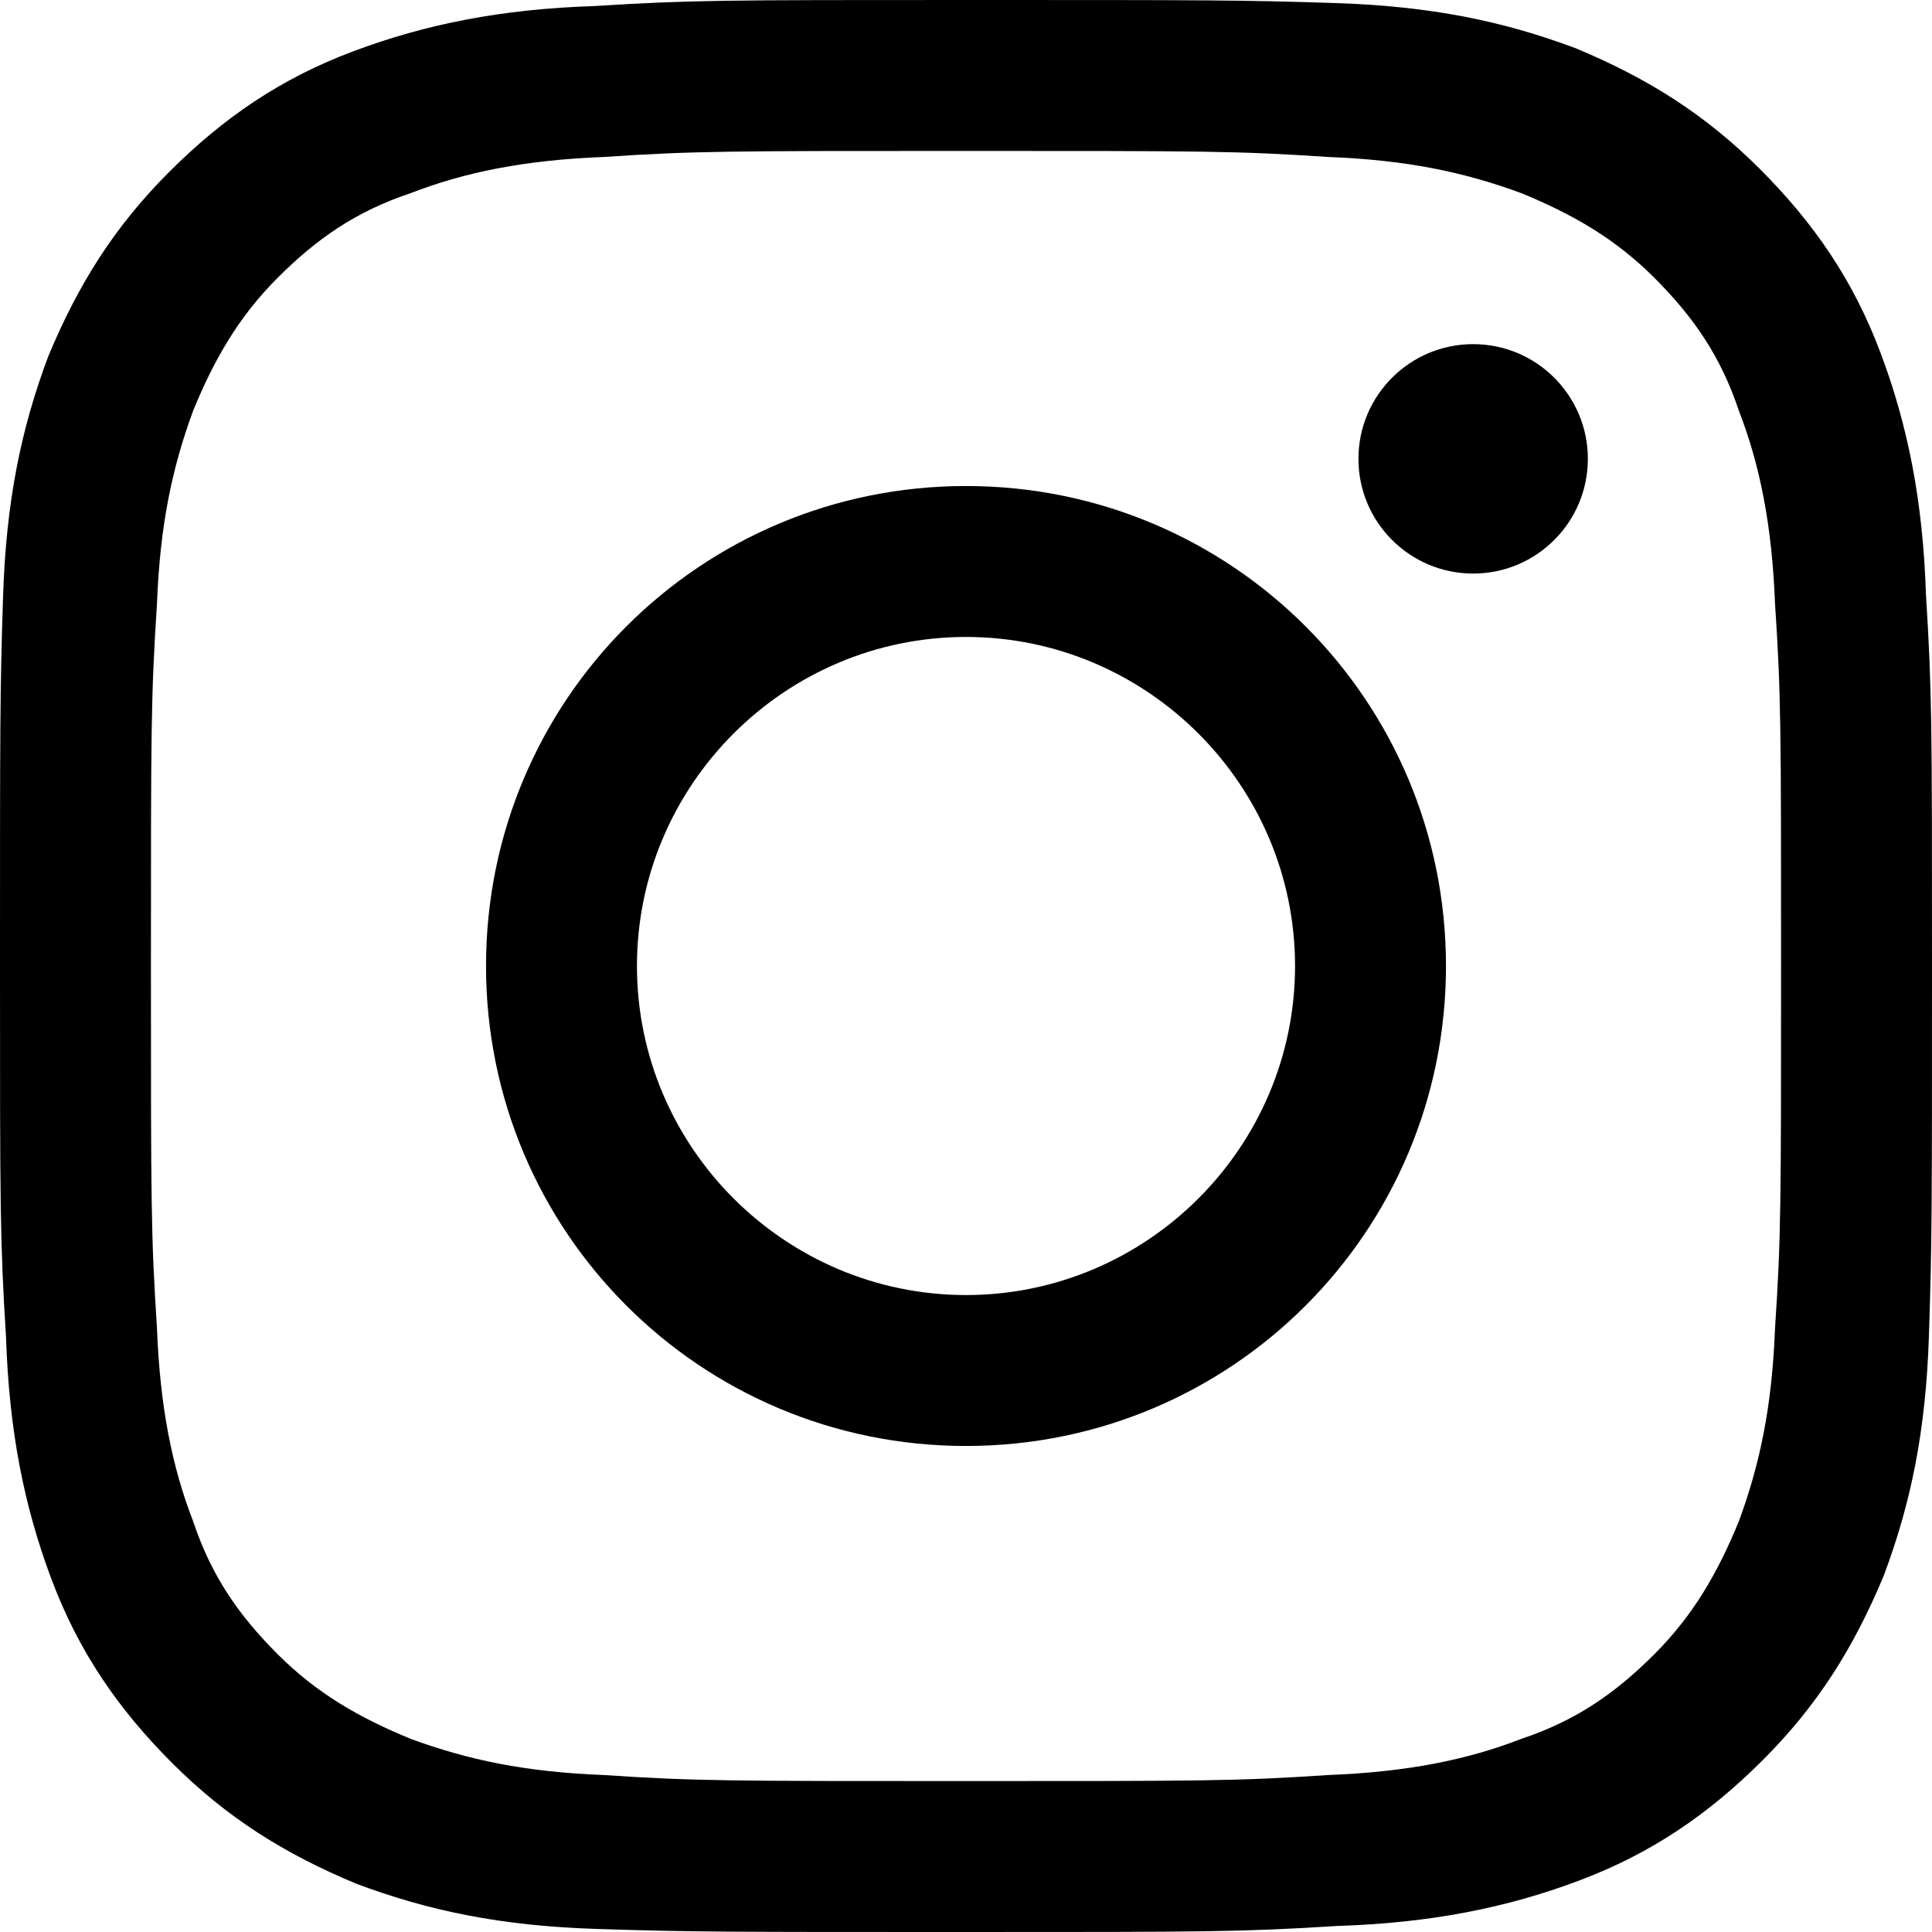
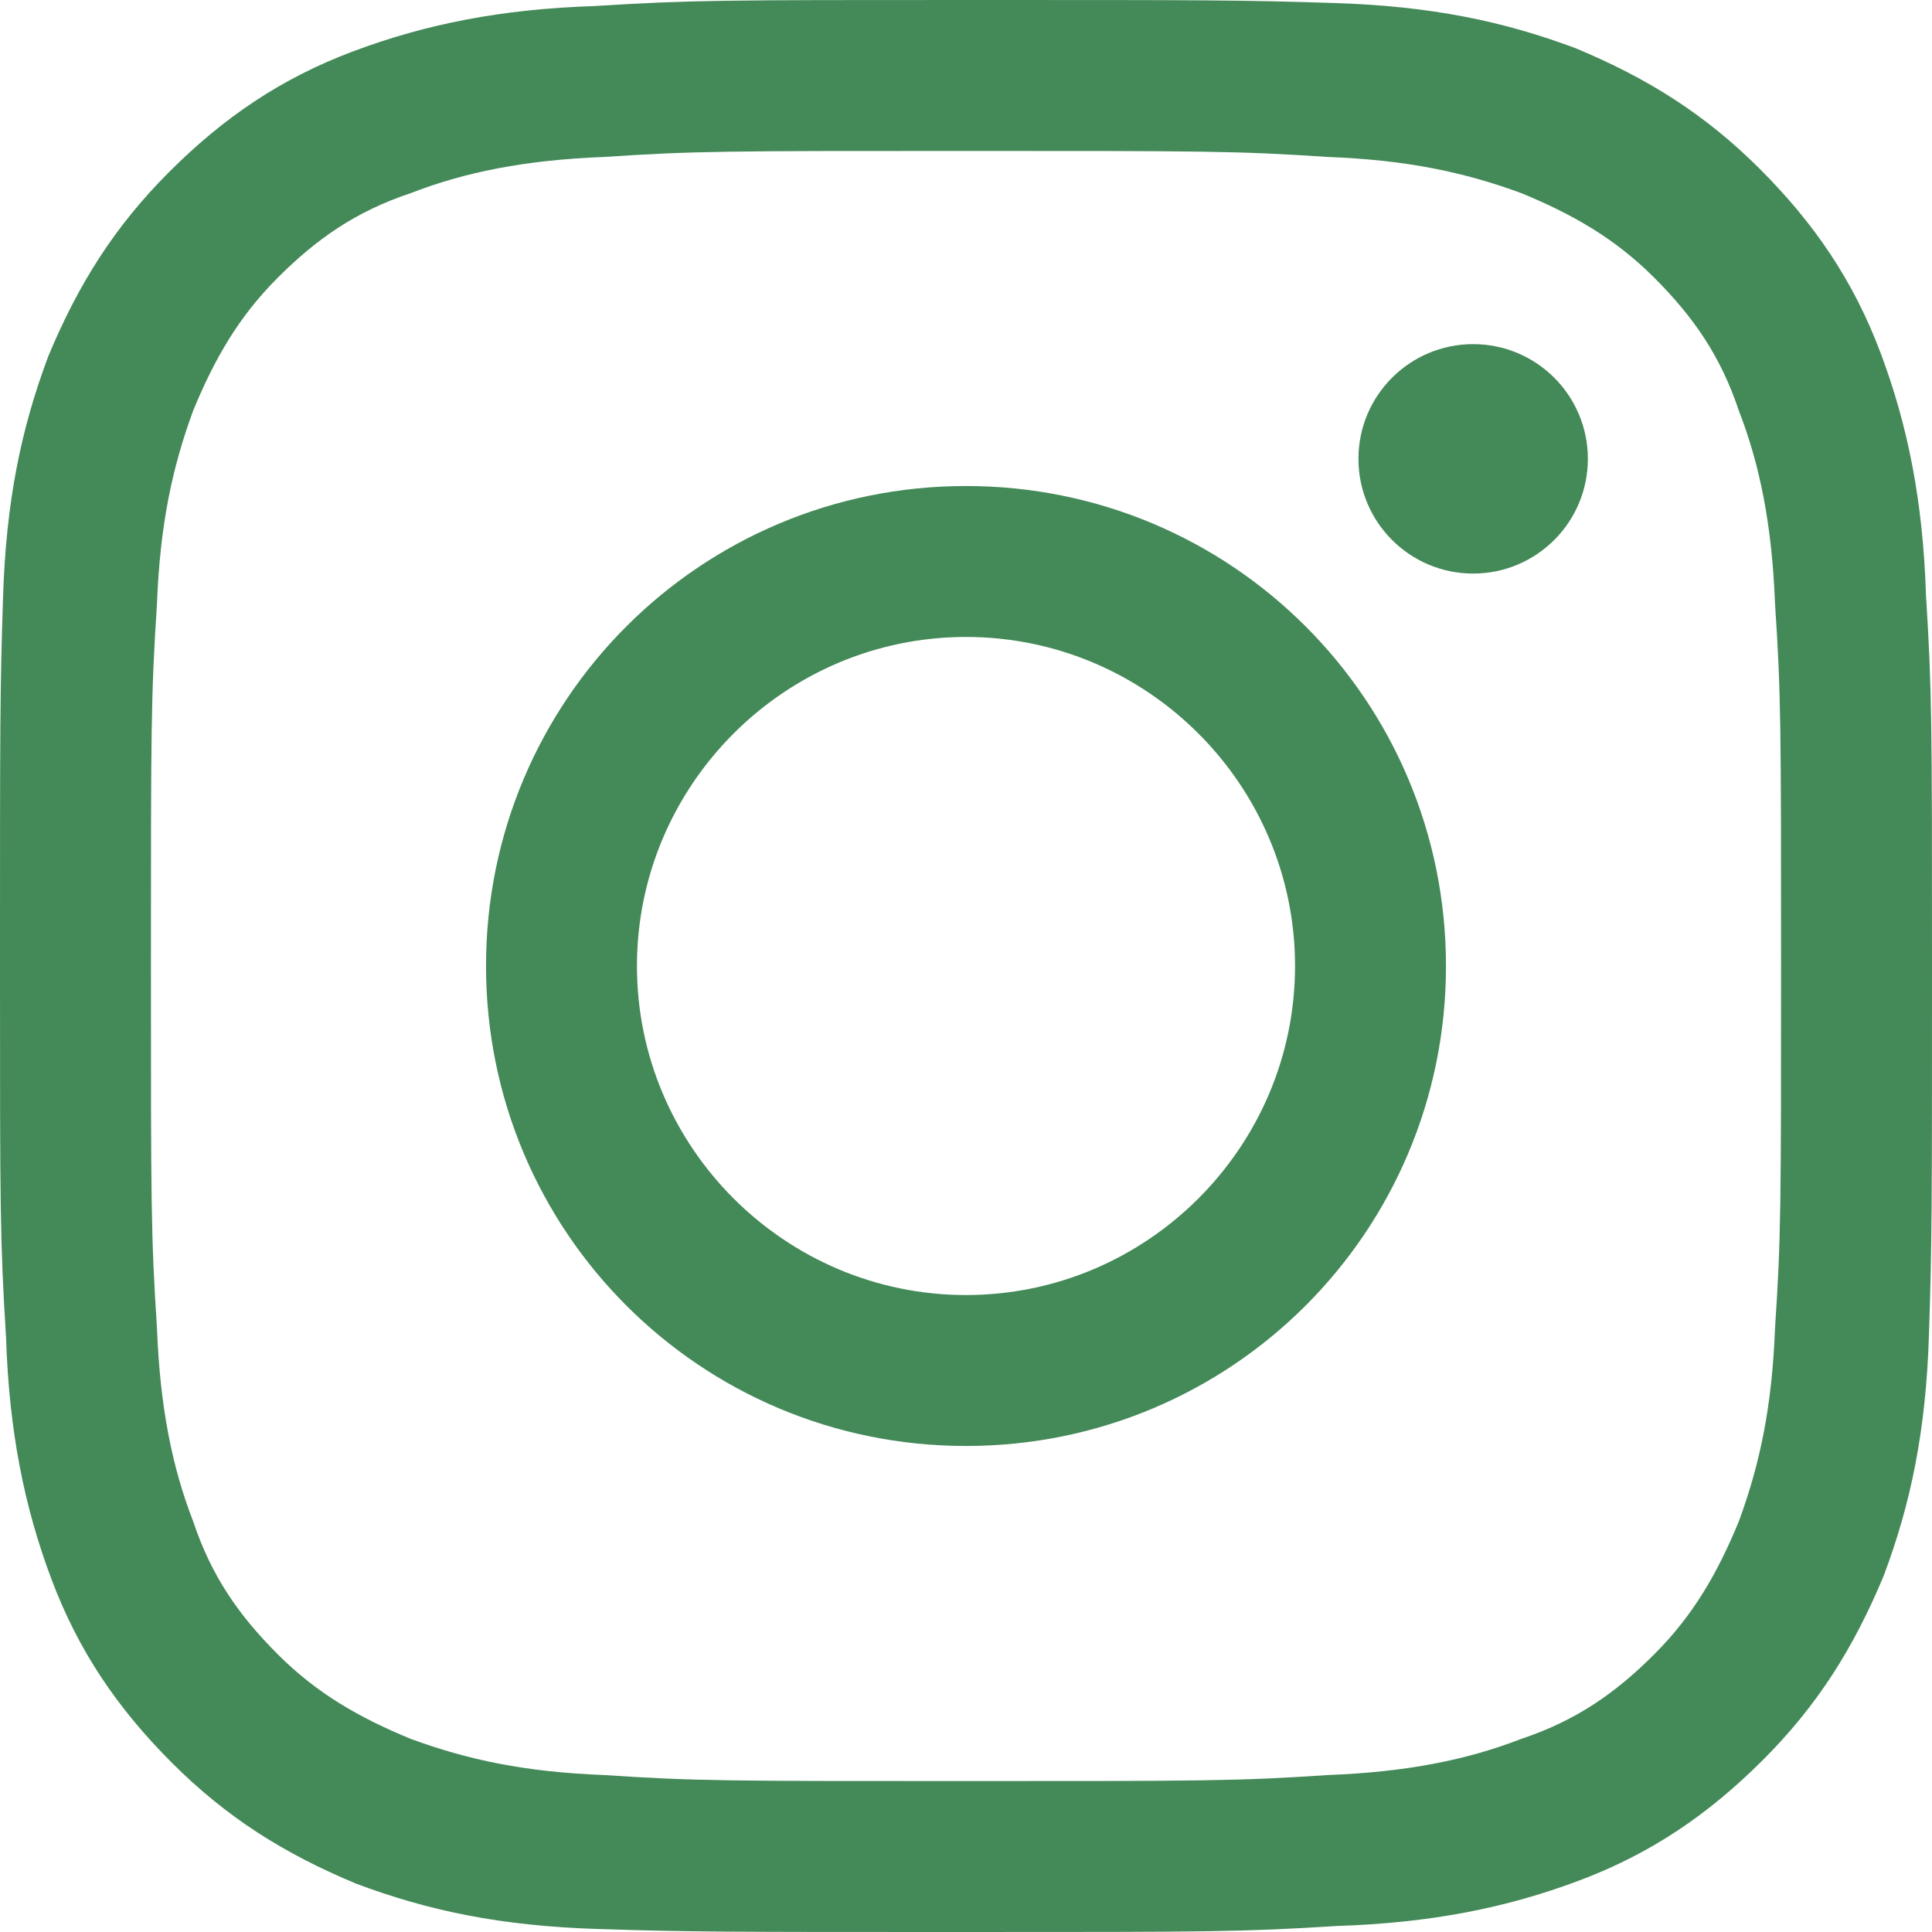
<svg xmlns="http://www.w3.org/2000/svg" version="1.1" id="Layer_1" x="0px" y="0px" viewBox="0 0 64 64" enable-background="new 0 0 64 64" xml:space="preserve">
  <g>
-     <circle cx="48.8" cy="15.2" r="3.8" />
-     <path d="M32,16.1c-8.8,0-15.9,7.1-15.9,15.9S23.2,47.9,32,47.9S47.9,40.8,47.9,32S40.8,16.1,32,16.1z M32,42.9   c-6,0-10.9-4.9-10.9-10.9S26,21.1,32,21.1S42.9,26,42.9,32S38,42.9,32,42.9z" />
-     <path d="M63.8,19.7c-0.1-3.1-0.6-5.6-1.5-8c-0.9-2.4-2.2-4.3-4-6.1c-1.8-1.8-3.7-3-6.1-4c-2.4-0.9-4.8-1.4-8-1.5C41.1,0,40,0,32,0   s-9.1,0-12.3,0.2c-3.1,0.1-5.6,0.6-8,1.5c-2.4,0.9-4.3,2.2-6.1,4c-1.8,1.8-3,3.7-4,6.1c-0.9,2.4-1.4,4.8-1.5,8C0,22.9,0,24,0,32   s0,9.1,0.2,12.3c0.1,3.1,0.6,5.6,1.5,8c0.9,2.4,2.2,4.3,4,6.1c1.8,1.8,3.7,3,6.1,4c2.4,0.9,4.8,1.4,8,1.5C22.9,64,24,64,32,64   s9.1,0,12.3-0.2c3.1-0.1,5.6-0.6,8-1.5c2.4-0.9,4.3-2.2,6.1-4c1.8-1.8,3-3.7,4-6.1c0.9-2.4,1.4-4.8,1.5-8C64,41.1,64,40,64,32   S64,22.9,63.8,19.7z M58.8,44c-0.1,2.6-0.5,4.5-1.2,6.4c-0.7,1.7-1.5,3.1-2.8,4.4s-2.6,2.2-4.4,2.8c-1.8,0.7-3.8,1.1-6.4,1.2   C41,59,39.9,59,32,59s-9,0-12-0.2c-2.6-0.1-4.5-0.5-6.4-1.2c-1.7-0.7-3.1-1.5-4.4-2.8s-2.2-2.6-2.8-4.4c-0.7-1.8-1.1-3.8-1.2-6.4   C5,40.9,5,39.9,5,32s0-8.9,0.2-12c0.1-2.6,0.5-4.5,1.2-6.4c0.7-1.7,1.5-3.1,2.8-4.4s2.6-2.2,4.4-2.8c1.8-0.7,3.8-1.1,6.4-1.2   C23,5,24.1,5,32,5s9,0,12,0.2c2.6,0.1,4.5,0.5,6.4,1.2c1.7,0.7,3.1,1.5,4.4,2.8s2.2,2.6,2.8,4.4c0.7,1.8,1.1,3.8,1.2,6.4   C59,23,59,24.1,59,32S59,41,58.8,44z" />
+     <circle fill="#448958" cx="48.8" cy="15.2" r="3.8" />
+     <path fill="#448958" d="M32,16.1c-8.8,0-15.9,7.1-15.9,15.9S23.2,47.9,32,47.9S47.9,40.8,47.9,32S40.8,16.1,32,16.1z M32,42.9   c-6,0-10.9-4.9-10.9-10.9S26,21.1,32,21.1S42.9,26,42.9,32S38,42.9,32,42.9z" />
+     <path fill="#448958" d="M63.8,19.7c-0.1-3.1-0.6-5.6-1.5-8c-0.9-2.4-2.2-4.3-4-6.1c-1.8-1.8-3.7-3-6.1-4c-2.4-0.9-4.8-1.4-8-1.5C41.1,0,40,0,32,0   s-9.1,0-12.3,0.2c-3.1,0.1-5.6,0.6-8,1.5c-2.4,0.9-4.3,2.2-6.1,4c-1.8,1.8-3,3.7-4,6.1c-0.9,2.4-1.4,4.8-1.5,8C0,22.9,0,24,0,32   s0,9.1,0.2,12.3c0.1,3.1,0.6,5.6,1.5,8c0.9,2.4,2.2,4.3,4,6.1c1.8,1.8,3.7,3,6.1,4c2.4,0.9,4.8,1.4,8,1.5C22.9,64,24,64,32,64   s9.1,0,12.3-0.2c3.1-0.1,5.6-0.6,8-1.5c2.4-0.9,4.3-2.2,6.1-4c1.8-1.8,3-3.7,4-6.1c0.9-2.4,1.4-4.8,1.5-8C64,41.1,64,40,64,32   S64,22.9,63.8,19.7z M58.8,44c-0.1,2.6-0.5,4.5-1.2,6.4c-0.7,1.7-1.5,3.1-2.8,4.4s-2.6,2.2-4.4,2.8c-1.8,0.7-3.8,1.1-6.4,1.2   C41,59,39.9,59,32,59s-9,0-12-0.2c-2.6-0.1-4.5-0.5-6.4-1.2c-1.7-0.7-3.1-1.5-4.4-2.8s-2.2-2.6-2.8-4.4c-0.7-1.8-1.1-3.8-1.2-6.4   C5,40.9,5,39.9,5,32s0-8.9,0.2-12c0.1-2.6,0.5-4.5,1.2-6.4c0.7-1.7,1.5-3.1,2.8-4.4s2.6-2.2,4.4-2.8c1.8-0.7,3.8-1.1,6.4-1.2   C23,5,24.1,5,32,5s9,0,12,0.2c2.6,0.1,4.5,0.5,6.4,1.2c1.7,0.7,3.1,1.5,4.4,2.8s2.2,2.6,2.8,4.4c0.7,1.8,1.1,3.8,1.2,6.4   C59,23,59,24.1,59,32S59,41,58.8,44z" />
  </g>
</svg>
